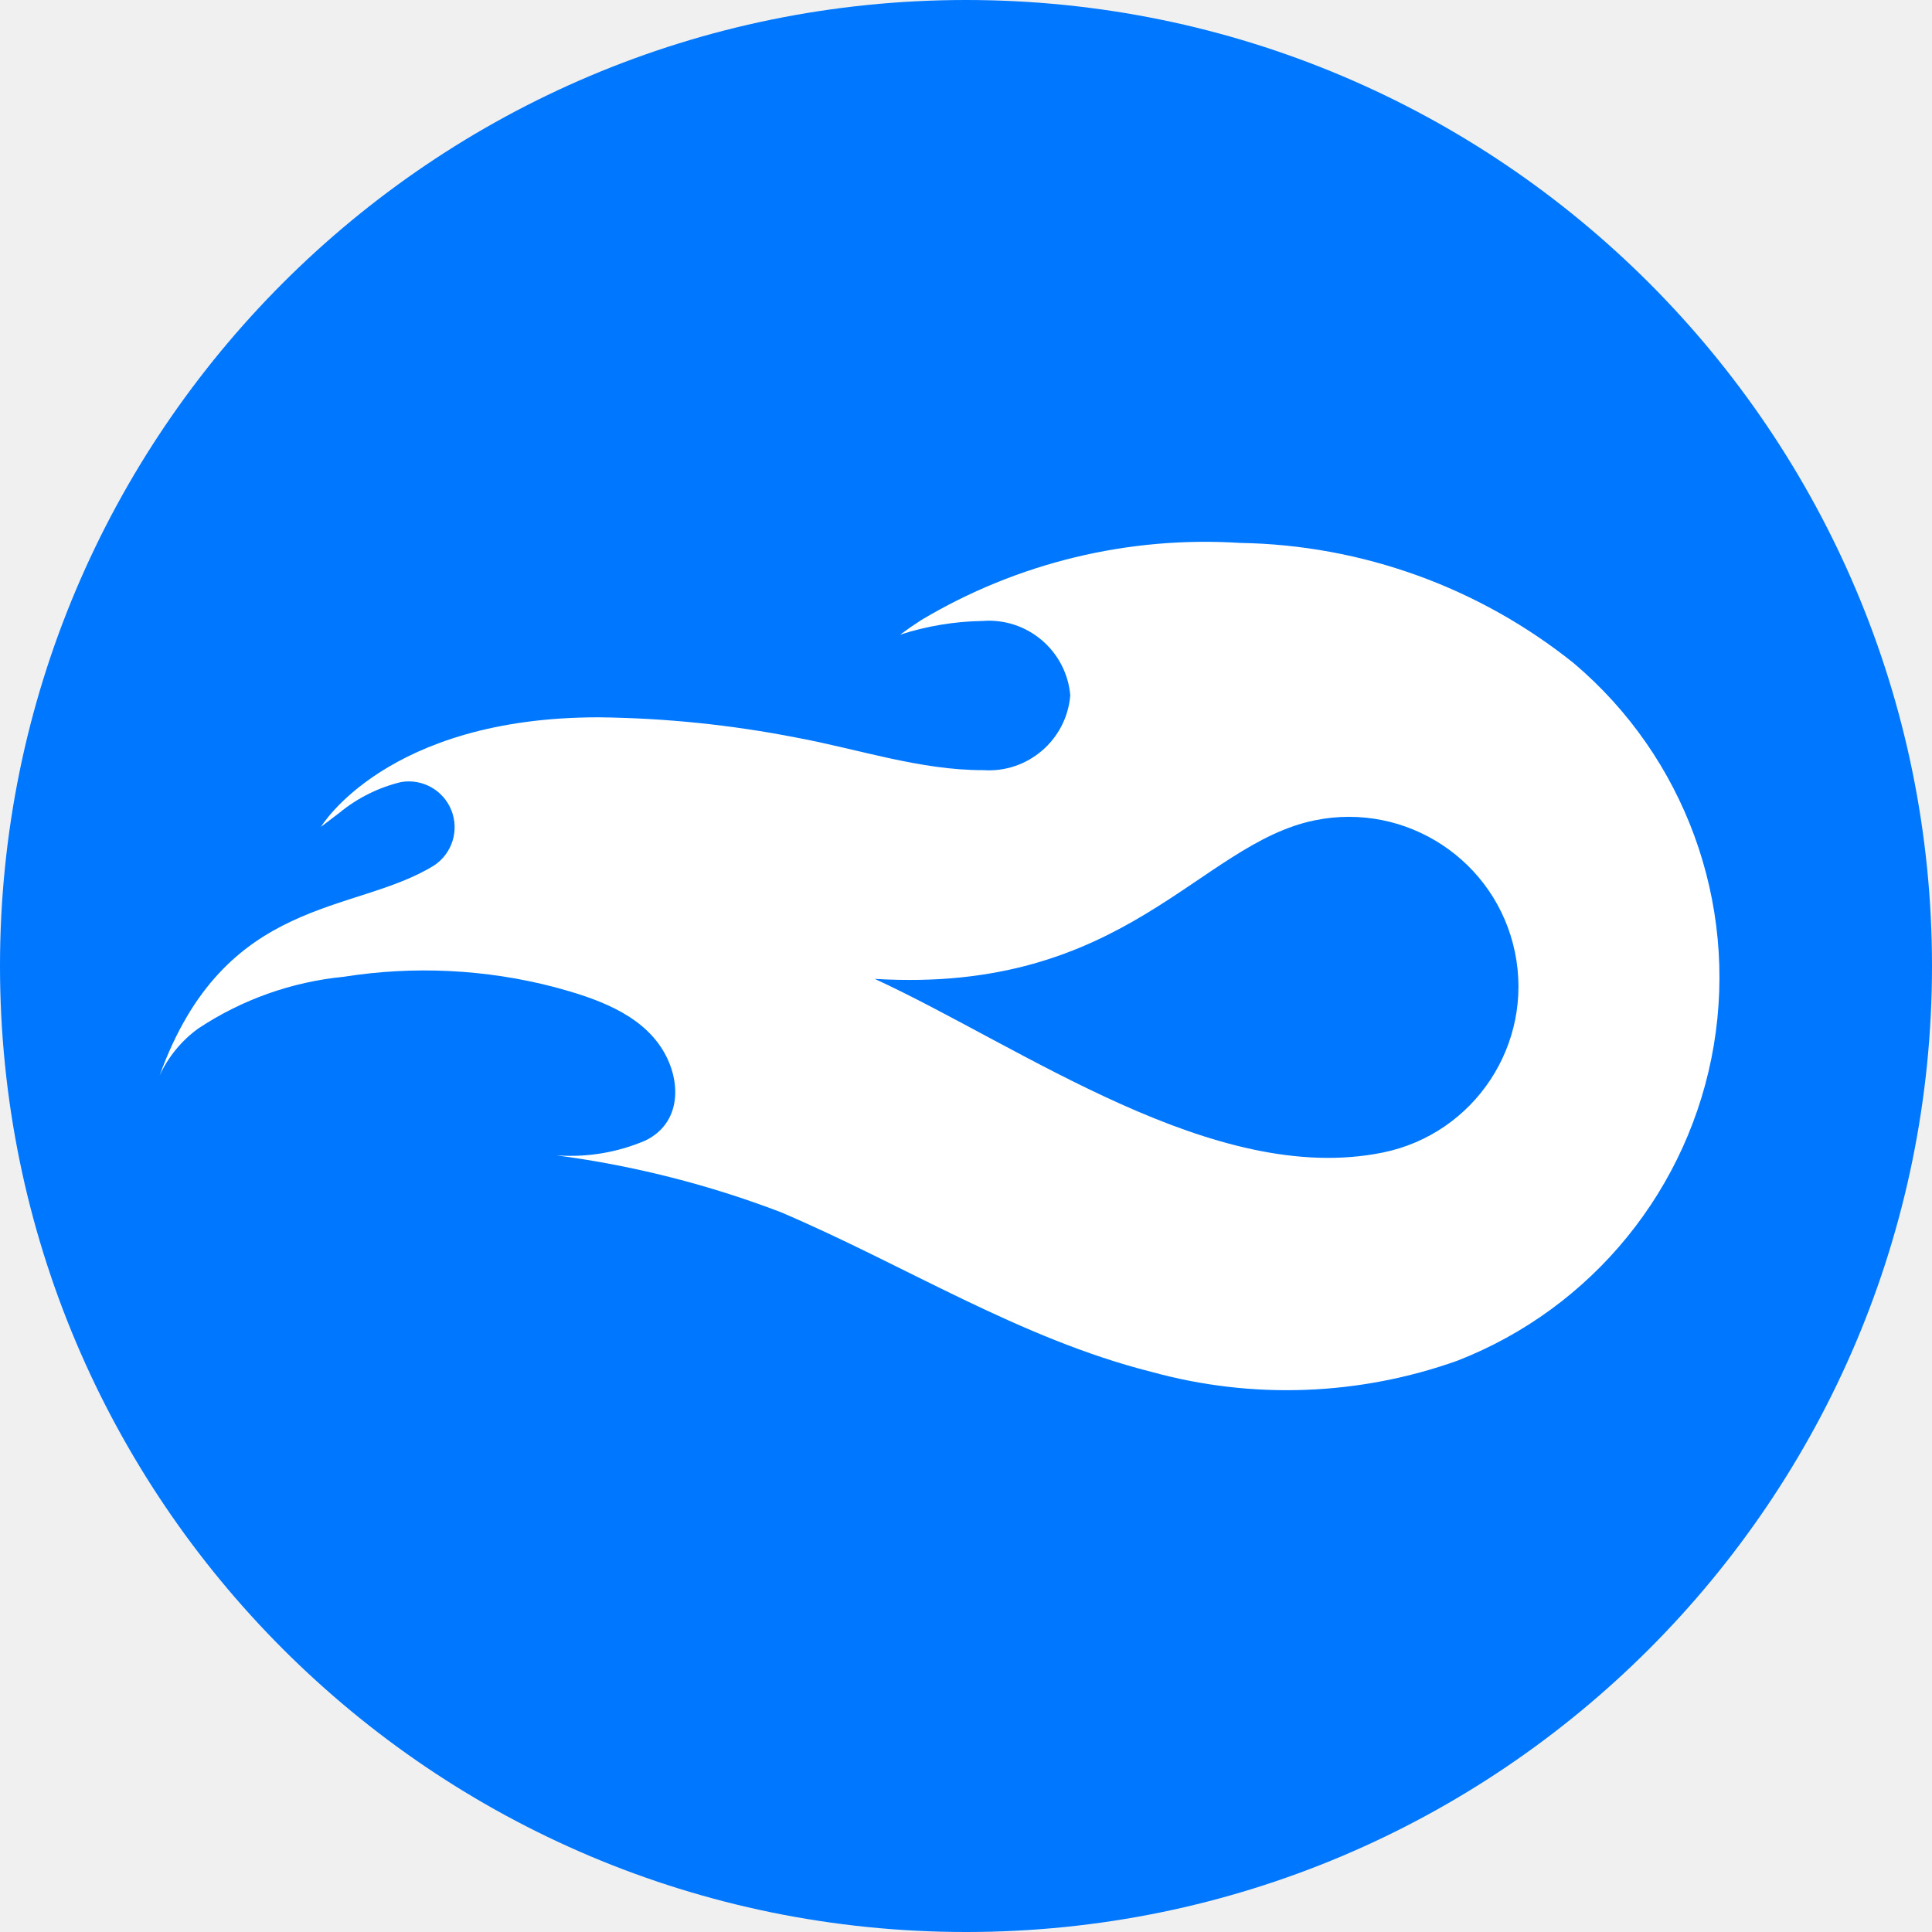
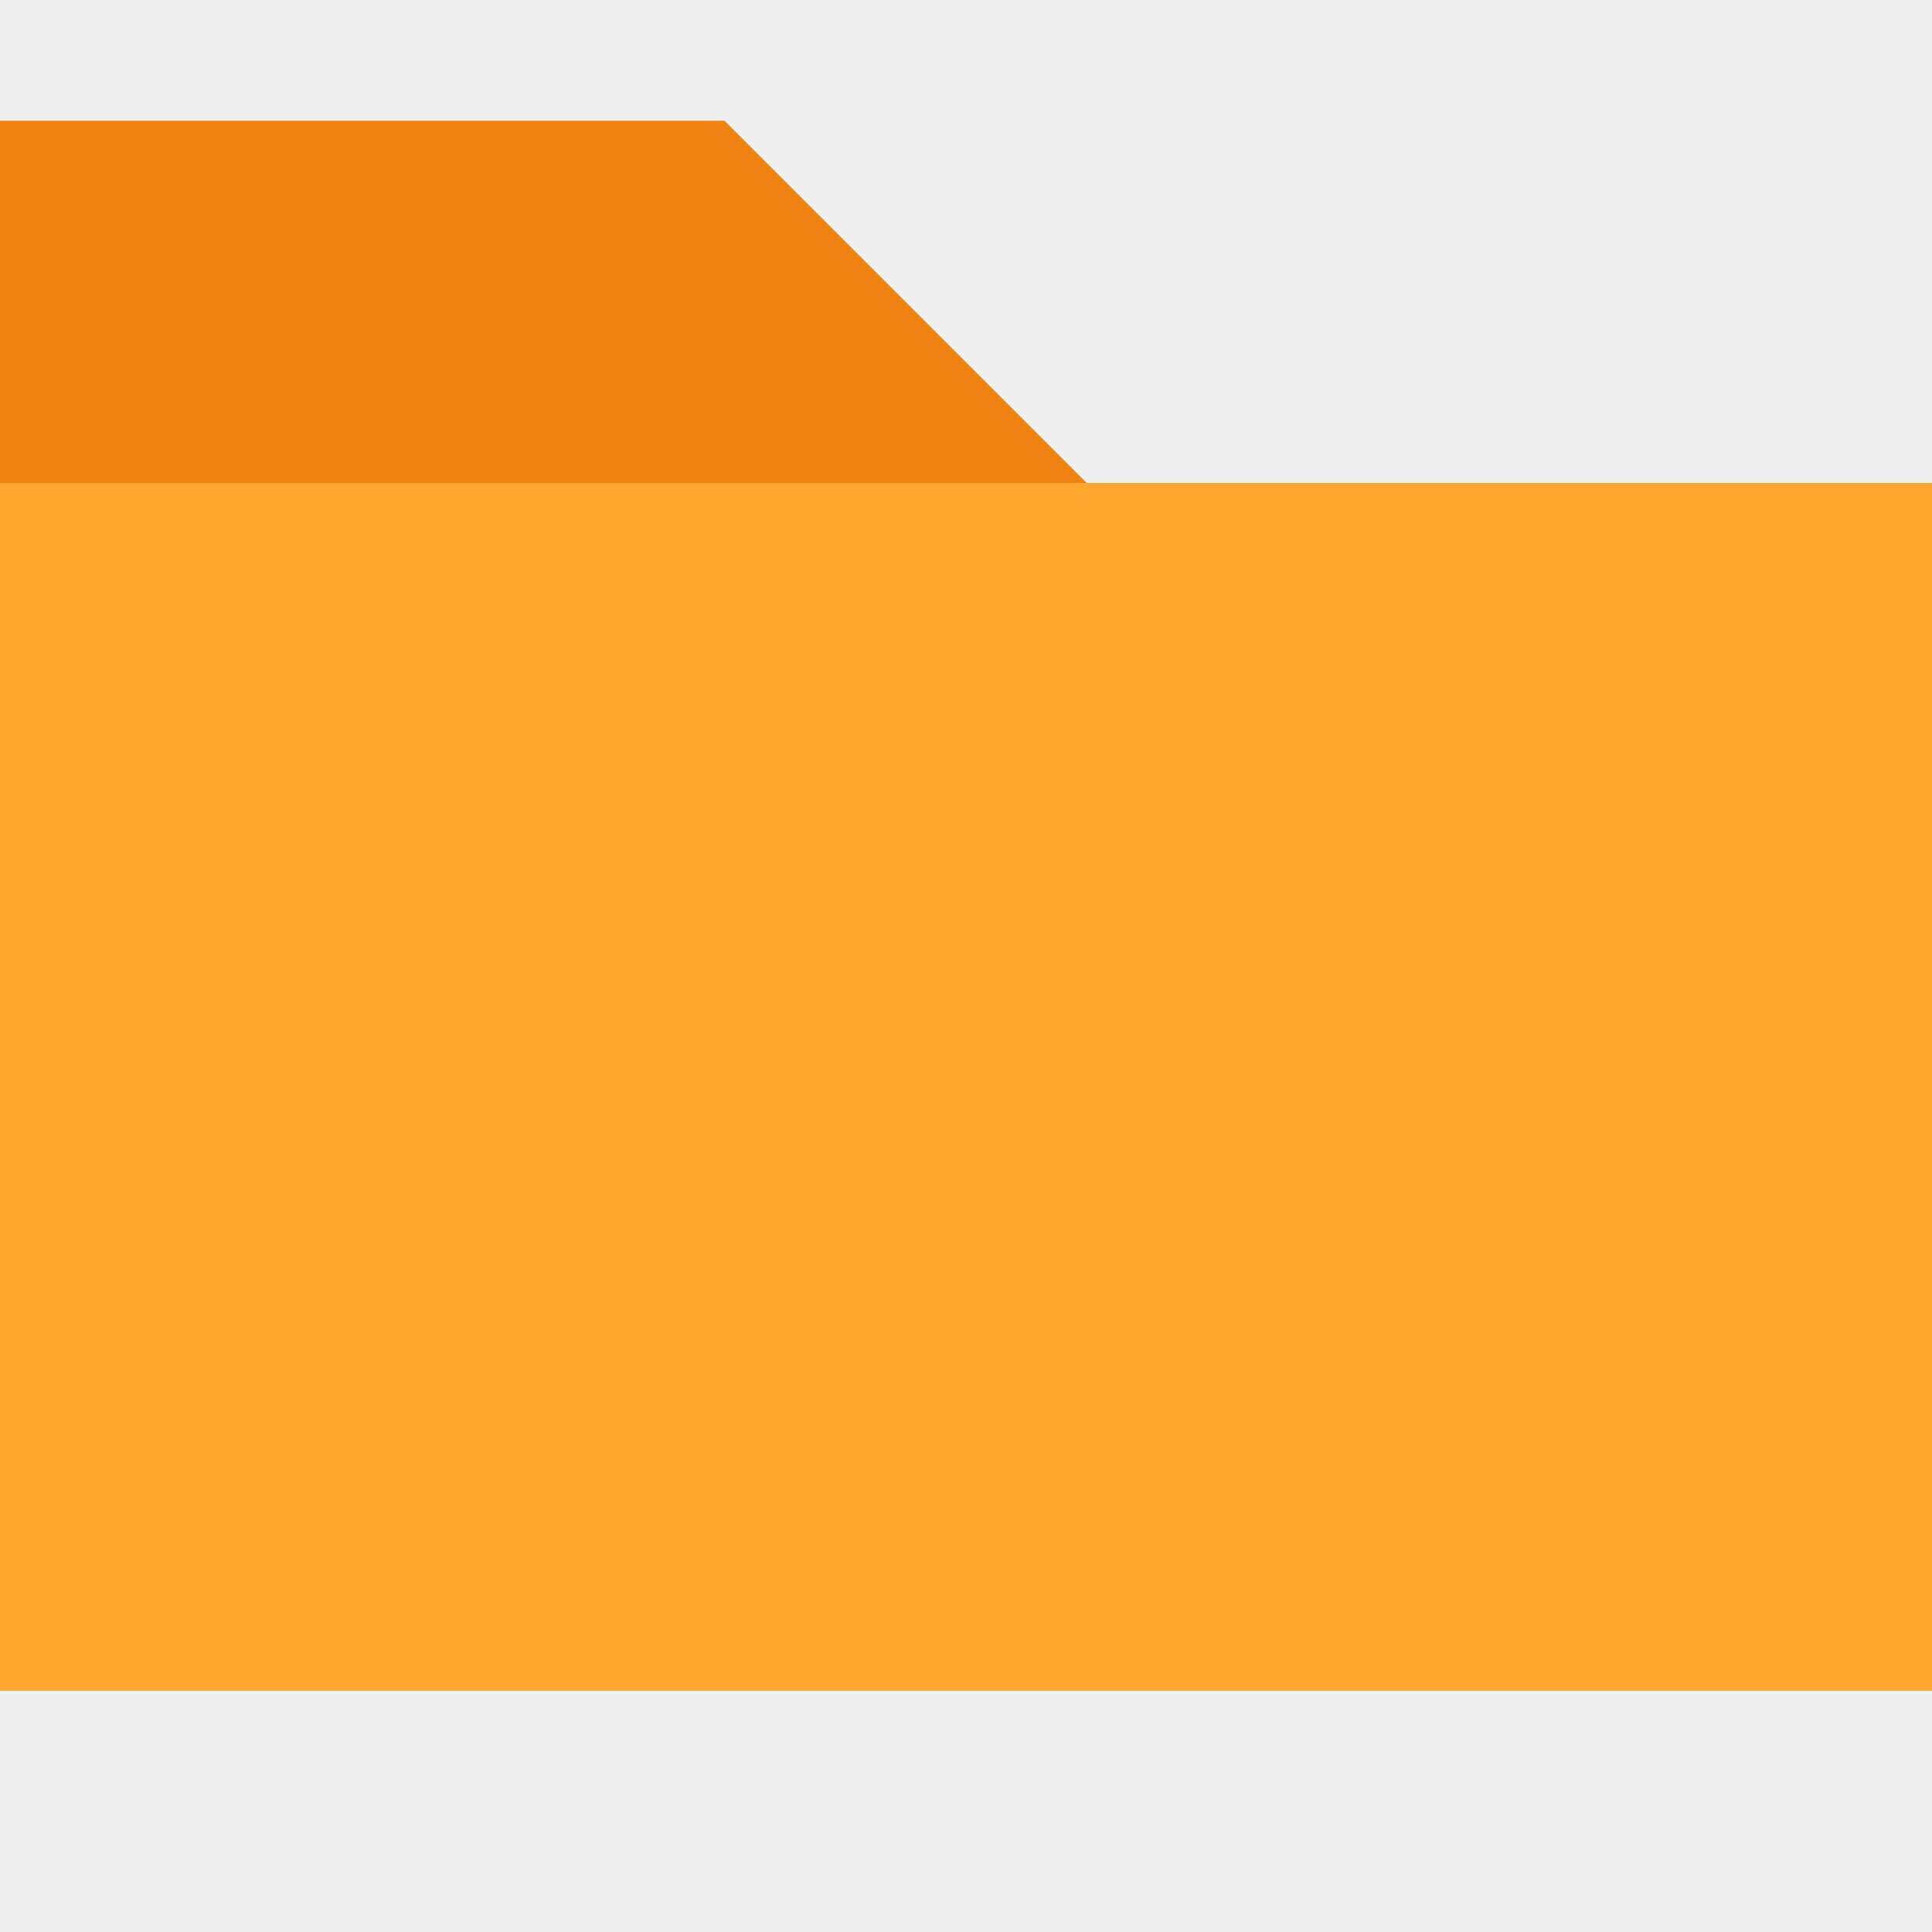
- <svg xmlns="http://www.w3.org/2000/svg" id="Layer_1" data-name="Layer 1" width="72" height="72" viewBox="0 0 72 72">
-   <defs>
-     <style>
-       .cls-1 {
-         fill: #07f;
-       }
- 
-       .cls-2 {
-         fill: #fff;
-       }
-     </style>
-   </defs>
-   <circle class="cls-1" cx="36" cy="36" r="36" />
-   <path id="flame" class="cls-2" d="M58.664,24.727a20.409,20.409,0,0,0-12.449-4.494,20.64,20.64,0,0,0-11.875,2.87q-.407.261-.794.549a10.542,10.542,0,0,1,3.077-.511,3.045,3.045,0,0,1,3.263,2.77,3.046,3.046,0,0,1-3.246,2.79c-2.352.007-4.675-.791-6.971-1.215a40.635,40.635,0,0,0-7.367-.754c-7.903,0-10.339,4.08-10.339,4.08.201-.152.425-.322.677-.514a5.721,5.721,0,0,1,2.306-1.153,1.708,1.708,0,0,1,1.24,3.102C13.217,34.097,8.383,33.34,5.948,40.083a4.475,4.475,0,0,1,1.447-1.758,11.896,11.896,0,0,1,5.413-1.923,19.24,19.24,0,0,1,7.862.386c1.472.399,3.176.959,4.021,2.33.712,1.154.716,2.736-.648,3.39a7.063,7.063,0,0,1-3.249.551l-.045-.001a37.008,37.008,0,0,1,8.348,2.116c4.615,1.964,8.901,4.71,13.808,5.95a18.949,18.949,0,0,0,11.411-.416,15.334,15.334,0,0,0,4.348-25.98ZM24.683,39.023l-.018-.022c-.015-.017-.031-.033-.045-.05.015.017.031.033.045.05l.019.021Zm31.776-3.529a6.318,6.318,0,0,1-4.923,7.457l-.001,0C45.262,44.233,38.11,39.024,32.6,36.48c9.349.567,12.066-5.028,16.402-5.91A6.322,6.322,0,0,1,56.459,35.494Z" />
+ <svg xmlns="http://www.w3.org/2000/svg" viewBox="0 0 16 16" width="16px" height="16px" baseProfile="basic">
+   <path fill="#f28211" d="M0,1v13h16V4H9L6,1H0z" />
+   <rect width="16" height="10" y="4" fill="#ffa62e" />
</svg>
